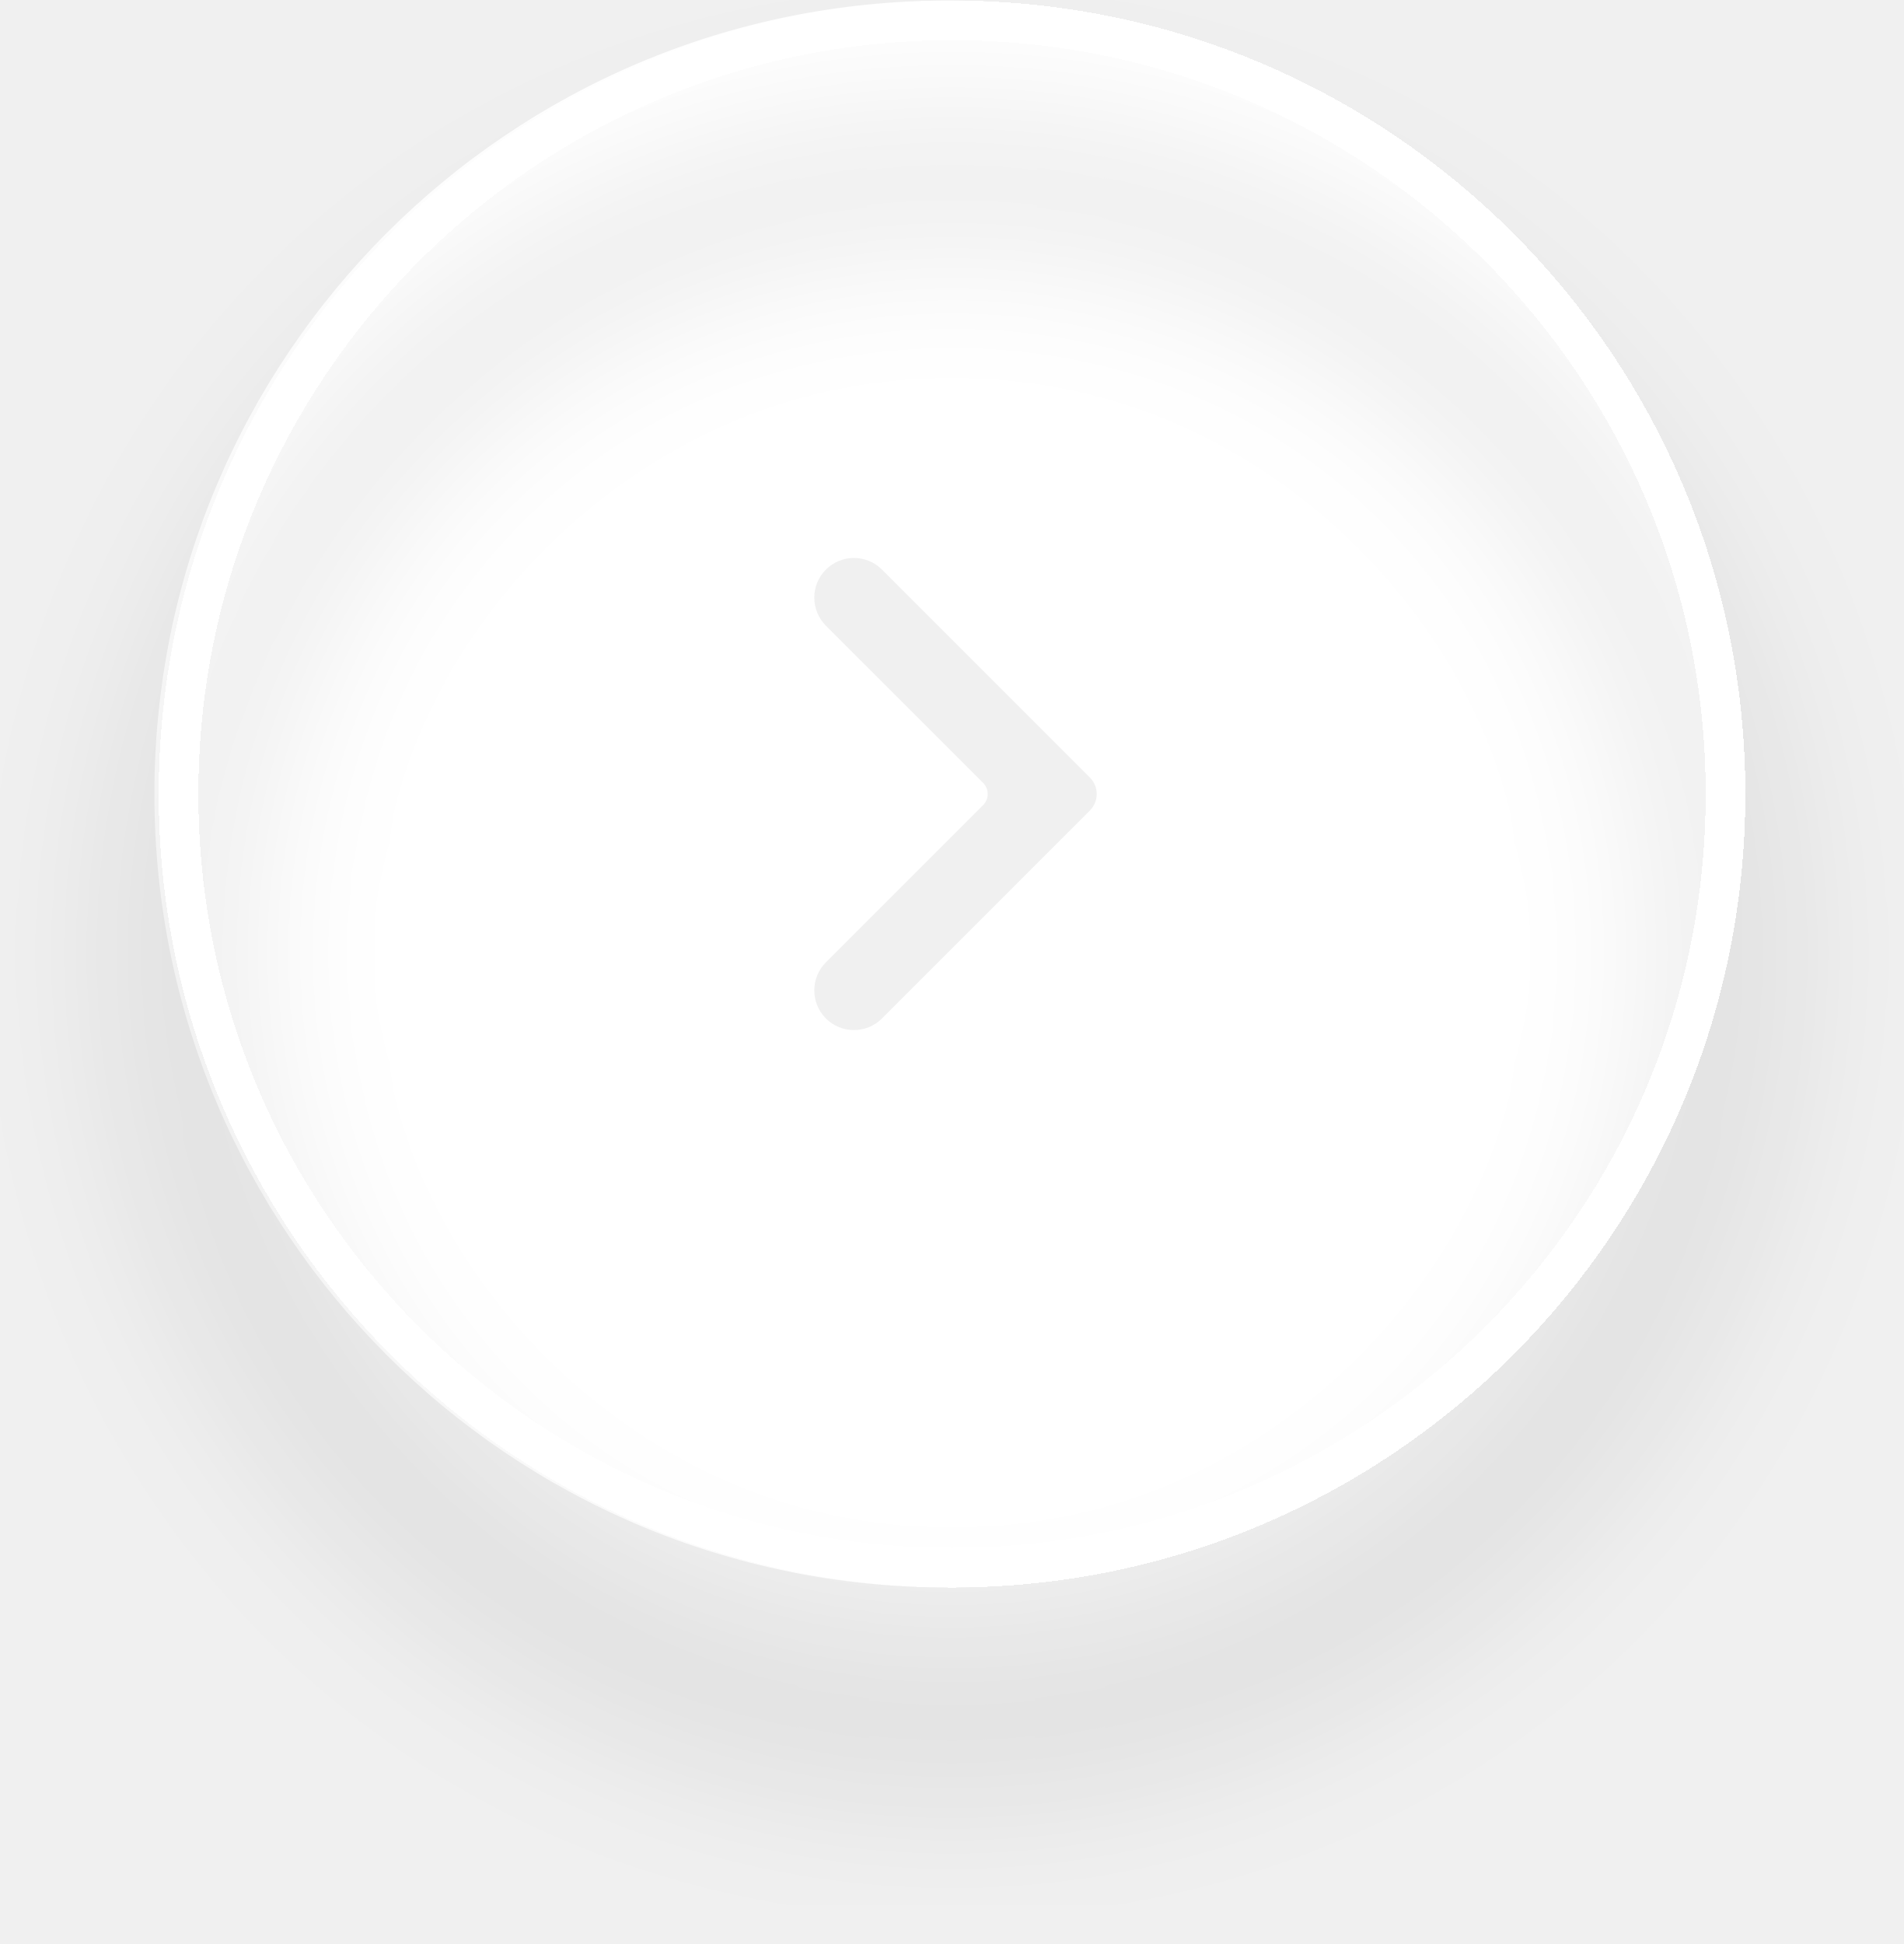
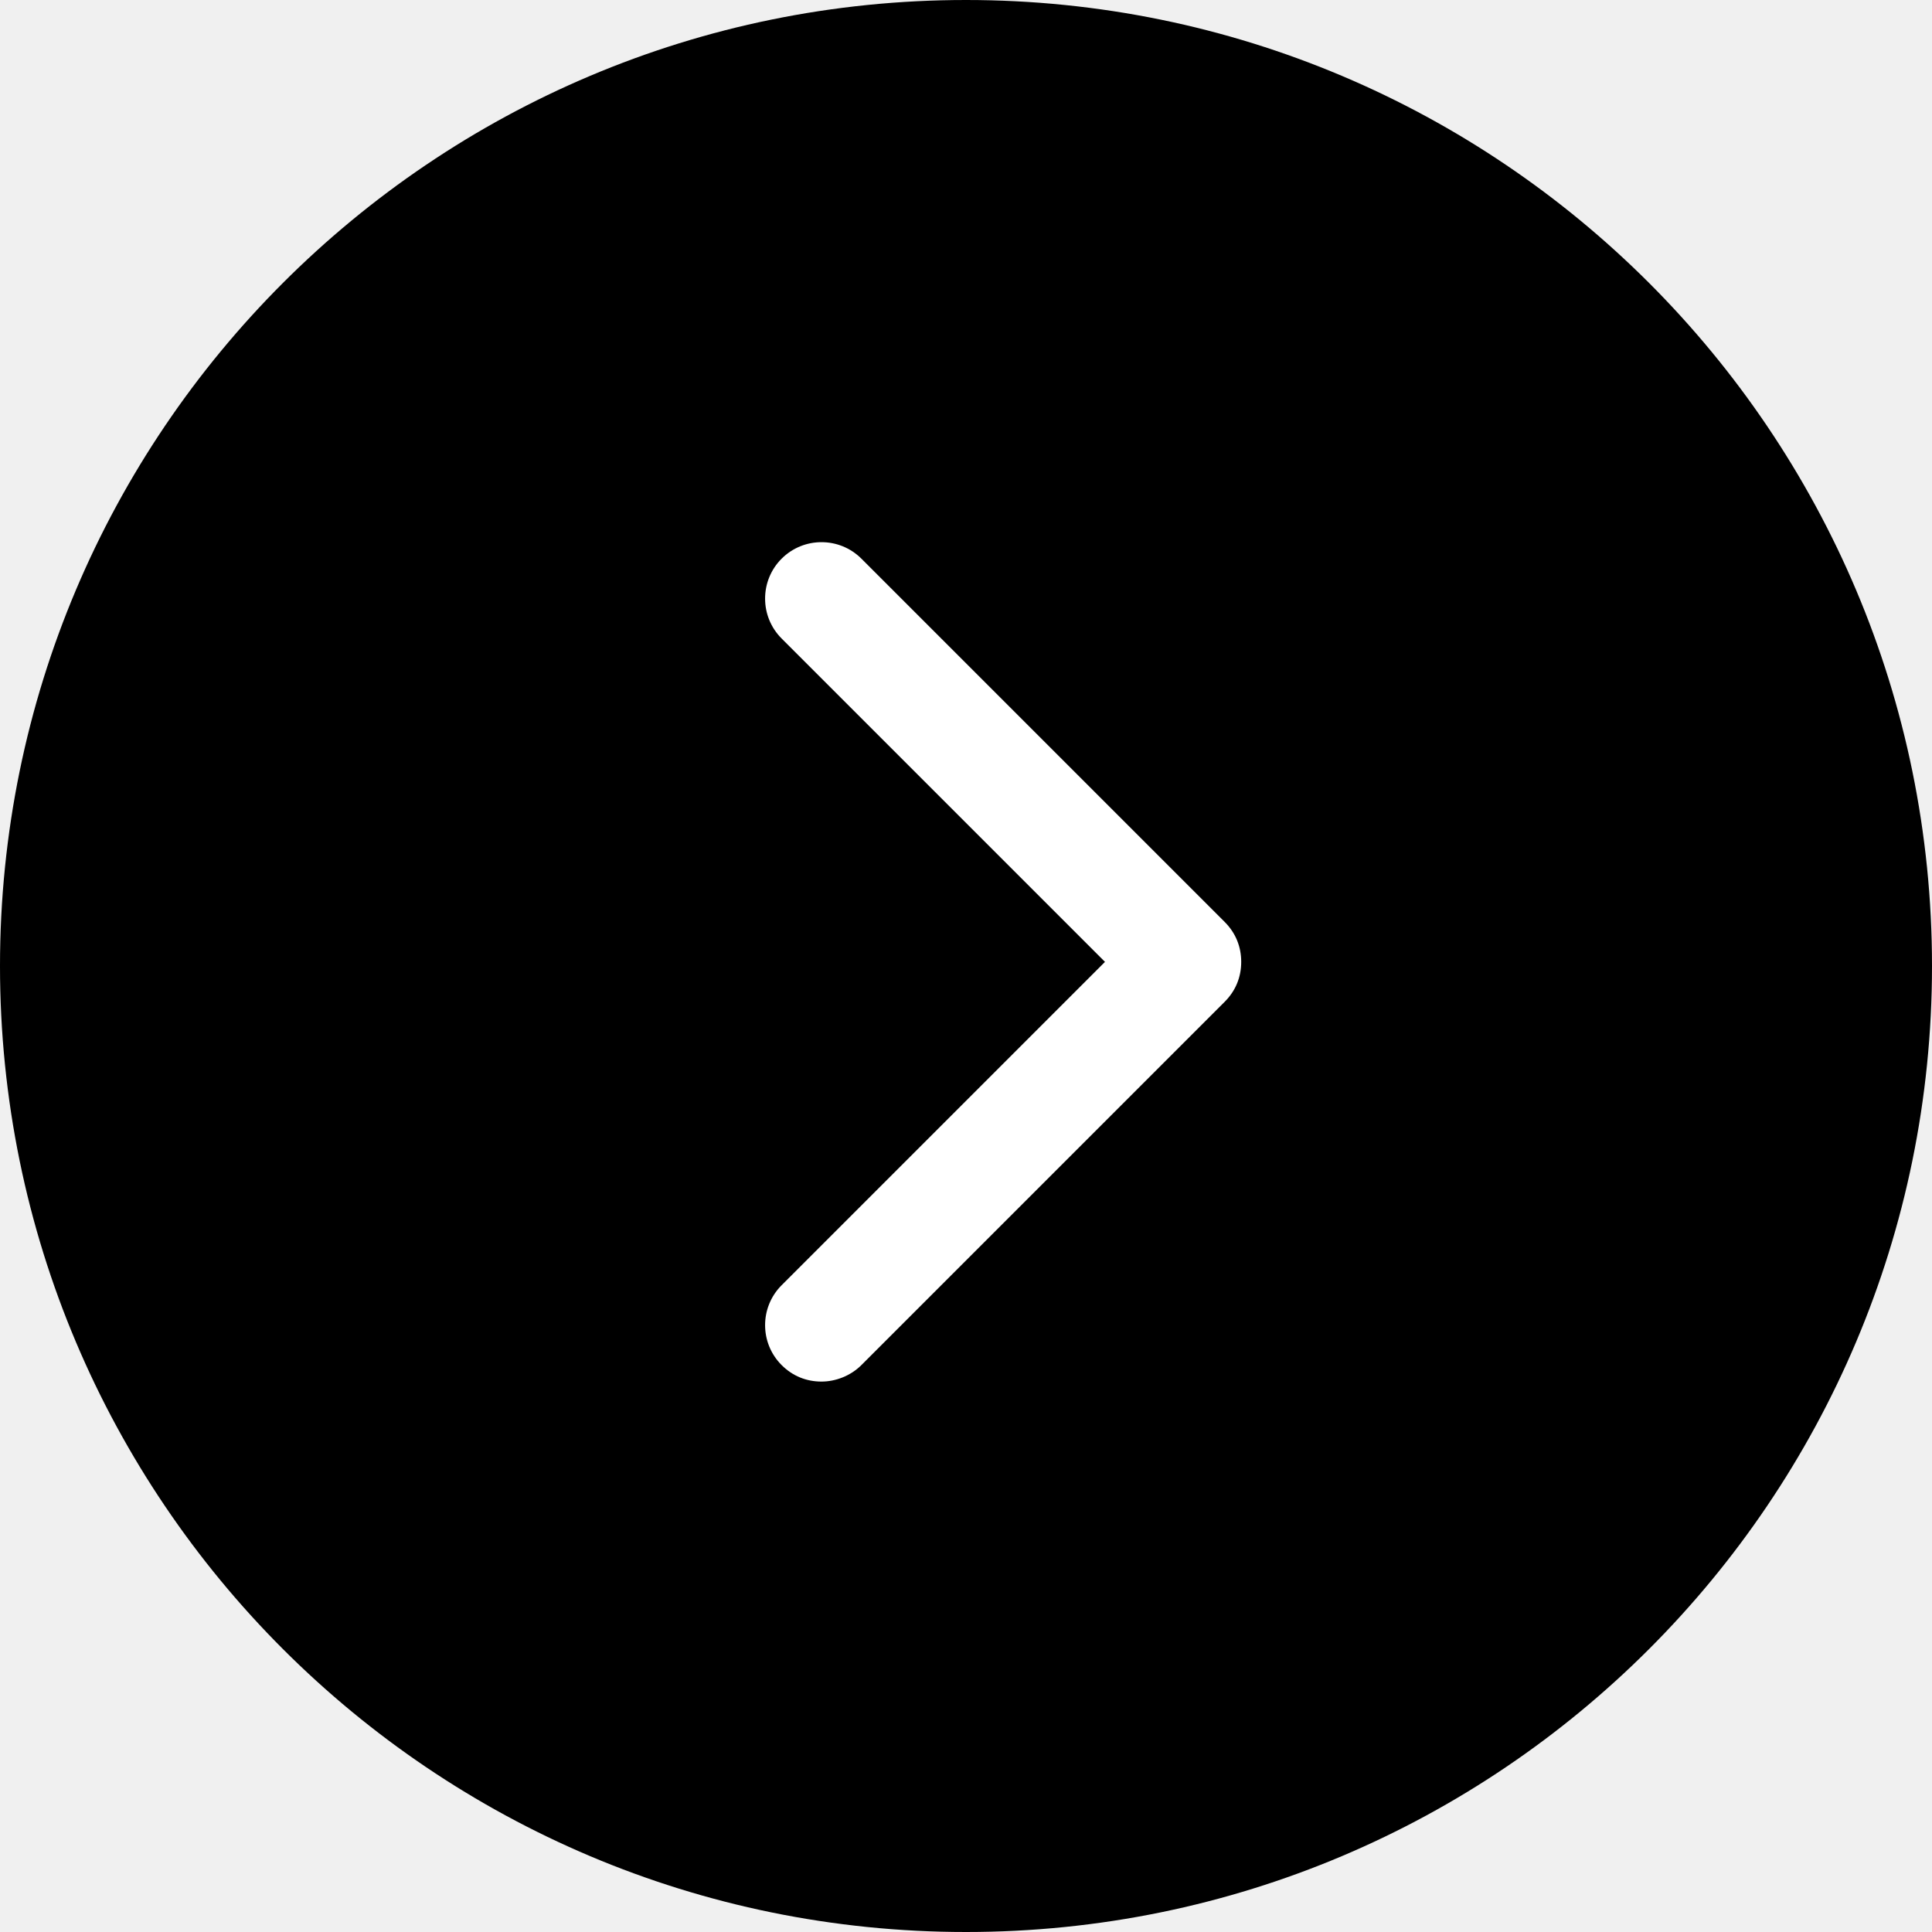
- <svg xmlns="http://www.w3.org/2000/svg" width="48" height="49" viewBox="0 0 48 49" fill="none">
-   <path fill-rule="evenodd" clip-rule="evenodd" d="M23.892 0.014C12.846 0.014 3.892 8.968 3.892 20.014C3.892 31.059 12.846 40.014 23.892 40.014C34.938 40.014 43.892 31.059 43.892 20.014C43.892 8.968 34.938 0.014 23.892 0.014ZM20.821 15.771L24.784 19.733C24.939 19.888 24.939 20.139 24.784 20.294L20.821 24.257C20.431 24.647 20.431 25.28 20.821 25.671C21.212 26.061 21.845 26.061 22.235 25.671L27.476 20.43C27.706 20.2 27.706 19.827 27.476 19.597L22.235 14.357C21.845 13.966 21.212 13.966 20.821 14.357C20.431 14.747 20.431 15.38 20.821 15.771Z" fill="white" fill-opacity="1" />
-   <g filter="url(#filter0_d_910:3862)" opacity="1">
-     <circle cx="24.001" cy="20.014" r="19.5" stroke="white" shape-rendering="crispEdges" />
+ <svg xmlns="http://www.w3.org/2000/svg" viewBox="-11.7 -11.7 140.40 140.40" version="1.1" fill="#000000">
+   <g id="SVGRepo_bgCarrier" stroke-width="0">
+     <rect x="-11.7" y="-11.7" width="140.40" height="140.40" rx="70.2" fill="#ffffff4a4a4a" strokewidth="0" />
  </g>
-   <defs>
-     <filter id="filter0_d_910:3862" x="0.001" y="0.014" width="48" height="48" filterUnits="userSpaceOnUse" color-interpolation-filters="sRGB">
-       <feFlood flood-opacity="0" result="BackgroundImageFix" />
-       <feColorMatrix in="SourceAlpha" type="matrix" values="0 0 0 0 0 0 0 0 0 0 0 0 0 0 0 0 0 0 127 0" result="hardAlpha" />
-       <feOffset dy="4" />
-       <feGaussianBlur stdDeviation="2" />
-       <feComposite in2="hardAlpha" operator="out" />
-       <feColorMatrix type="matrix" values="0 0 0 0 0 0 0 0 0 0 0 0 0 0 0 0 0 0 0.25 0" />
-       <feBlend mode="normal" in2="BackgroundImageFix" result="effect1_dropShadow_910:3862" />
-       <feBlend mode="normal" in="SourceGraphic" in2="effect1_dropShadow_910:3862" result="shape" />
-     </filter>
-   </defs>
+   <g id="SVGRepo_iconCarrier">
+     <defs />
+     <g fill="none" fill-rule="evenodd" id="Page-1" stroke-width="0.001">
+       <g fill-rule="nonzero" id="right-arrow">
+         <path d="M58.5,116.6 C90.5,116.6 116.6,90.6 116.6,58.5 C116.6,26.4 90.5,0.4 58.5,0.4 C26.5,0.4 0.4,26.5 0.4,58.5 C0.4,90.5 26.5,116.6 58.5,116.6 Z M58.5,8.6 C86,8.6 108.4,31 108.4,58.5 C108.4,86 86,108.4 58.5,108.4 C31,108.4 8.6,86 8.6,58.5 C8.6,31 31,8.6 58.5,8.6 Z" fill="#ffffff4A4A4A" id="Shape" />
+         <path d="M45.1,87.5 C45.9,88.3 46.9,88.7 48,88.7 C49,88.7 50.1,88.3 50.9,87.5 L77.3,61.1 C78.1,60.3 78.5,59.3 78.5,58.2 C78.5,57.1 78.1,56.1 77.3,55.3 L50.9,28.9 C49.3,27.3 46.7,27.3 45.1,28.9 C43.5,30.5 43.5,33.1 45.1,34.7 L68.6,58.2 L45.1,81.7 C43.5,83.3 43.5,85.9 45.1,87.5 Z" fill="#ffffff" id="Shape" />
+       </g>
+     </g>
+   </g>
</svg>
